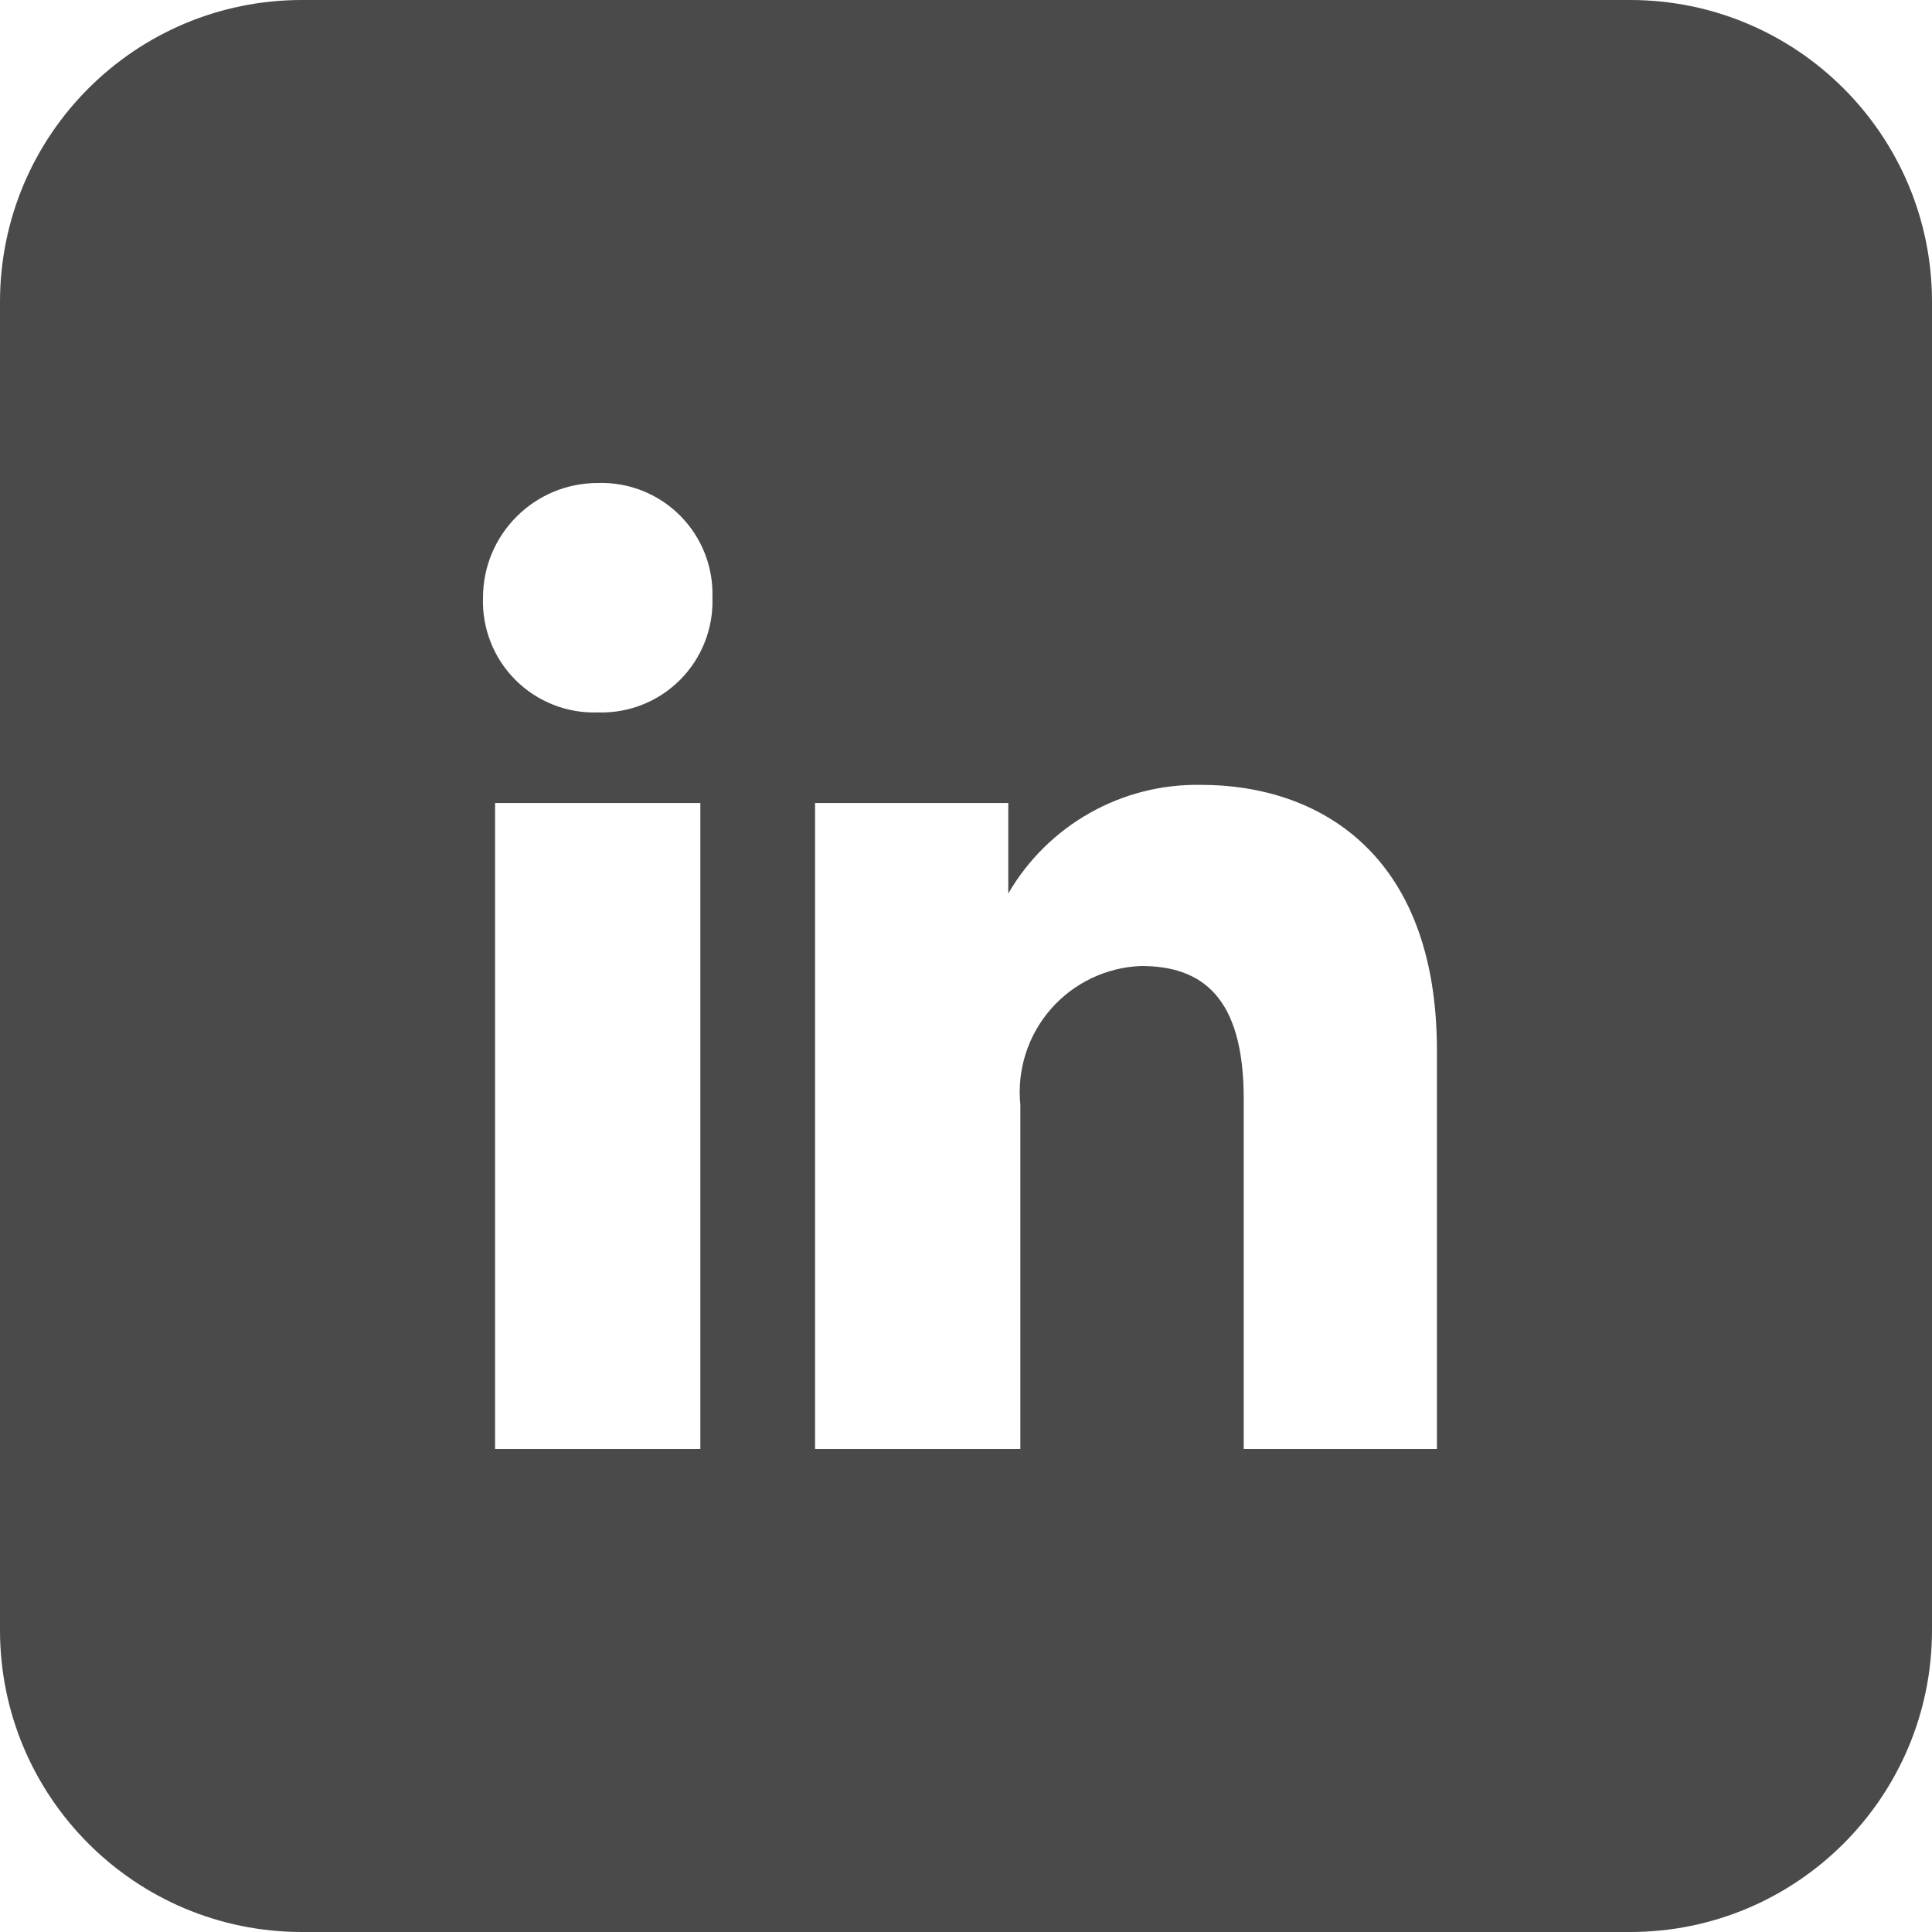
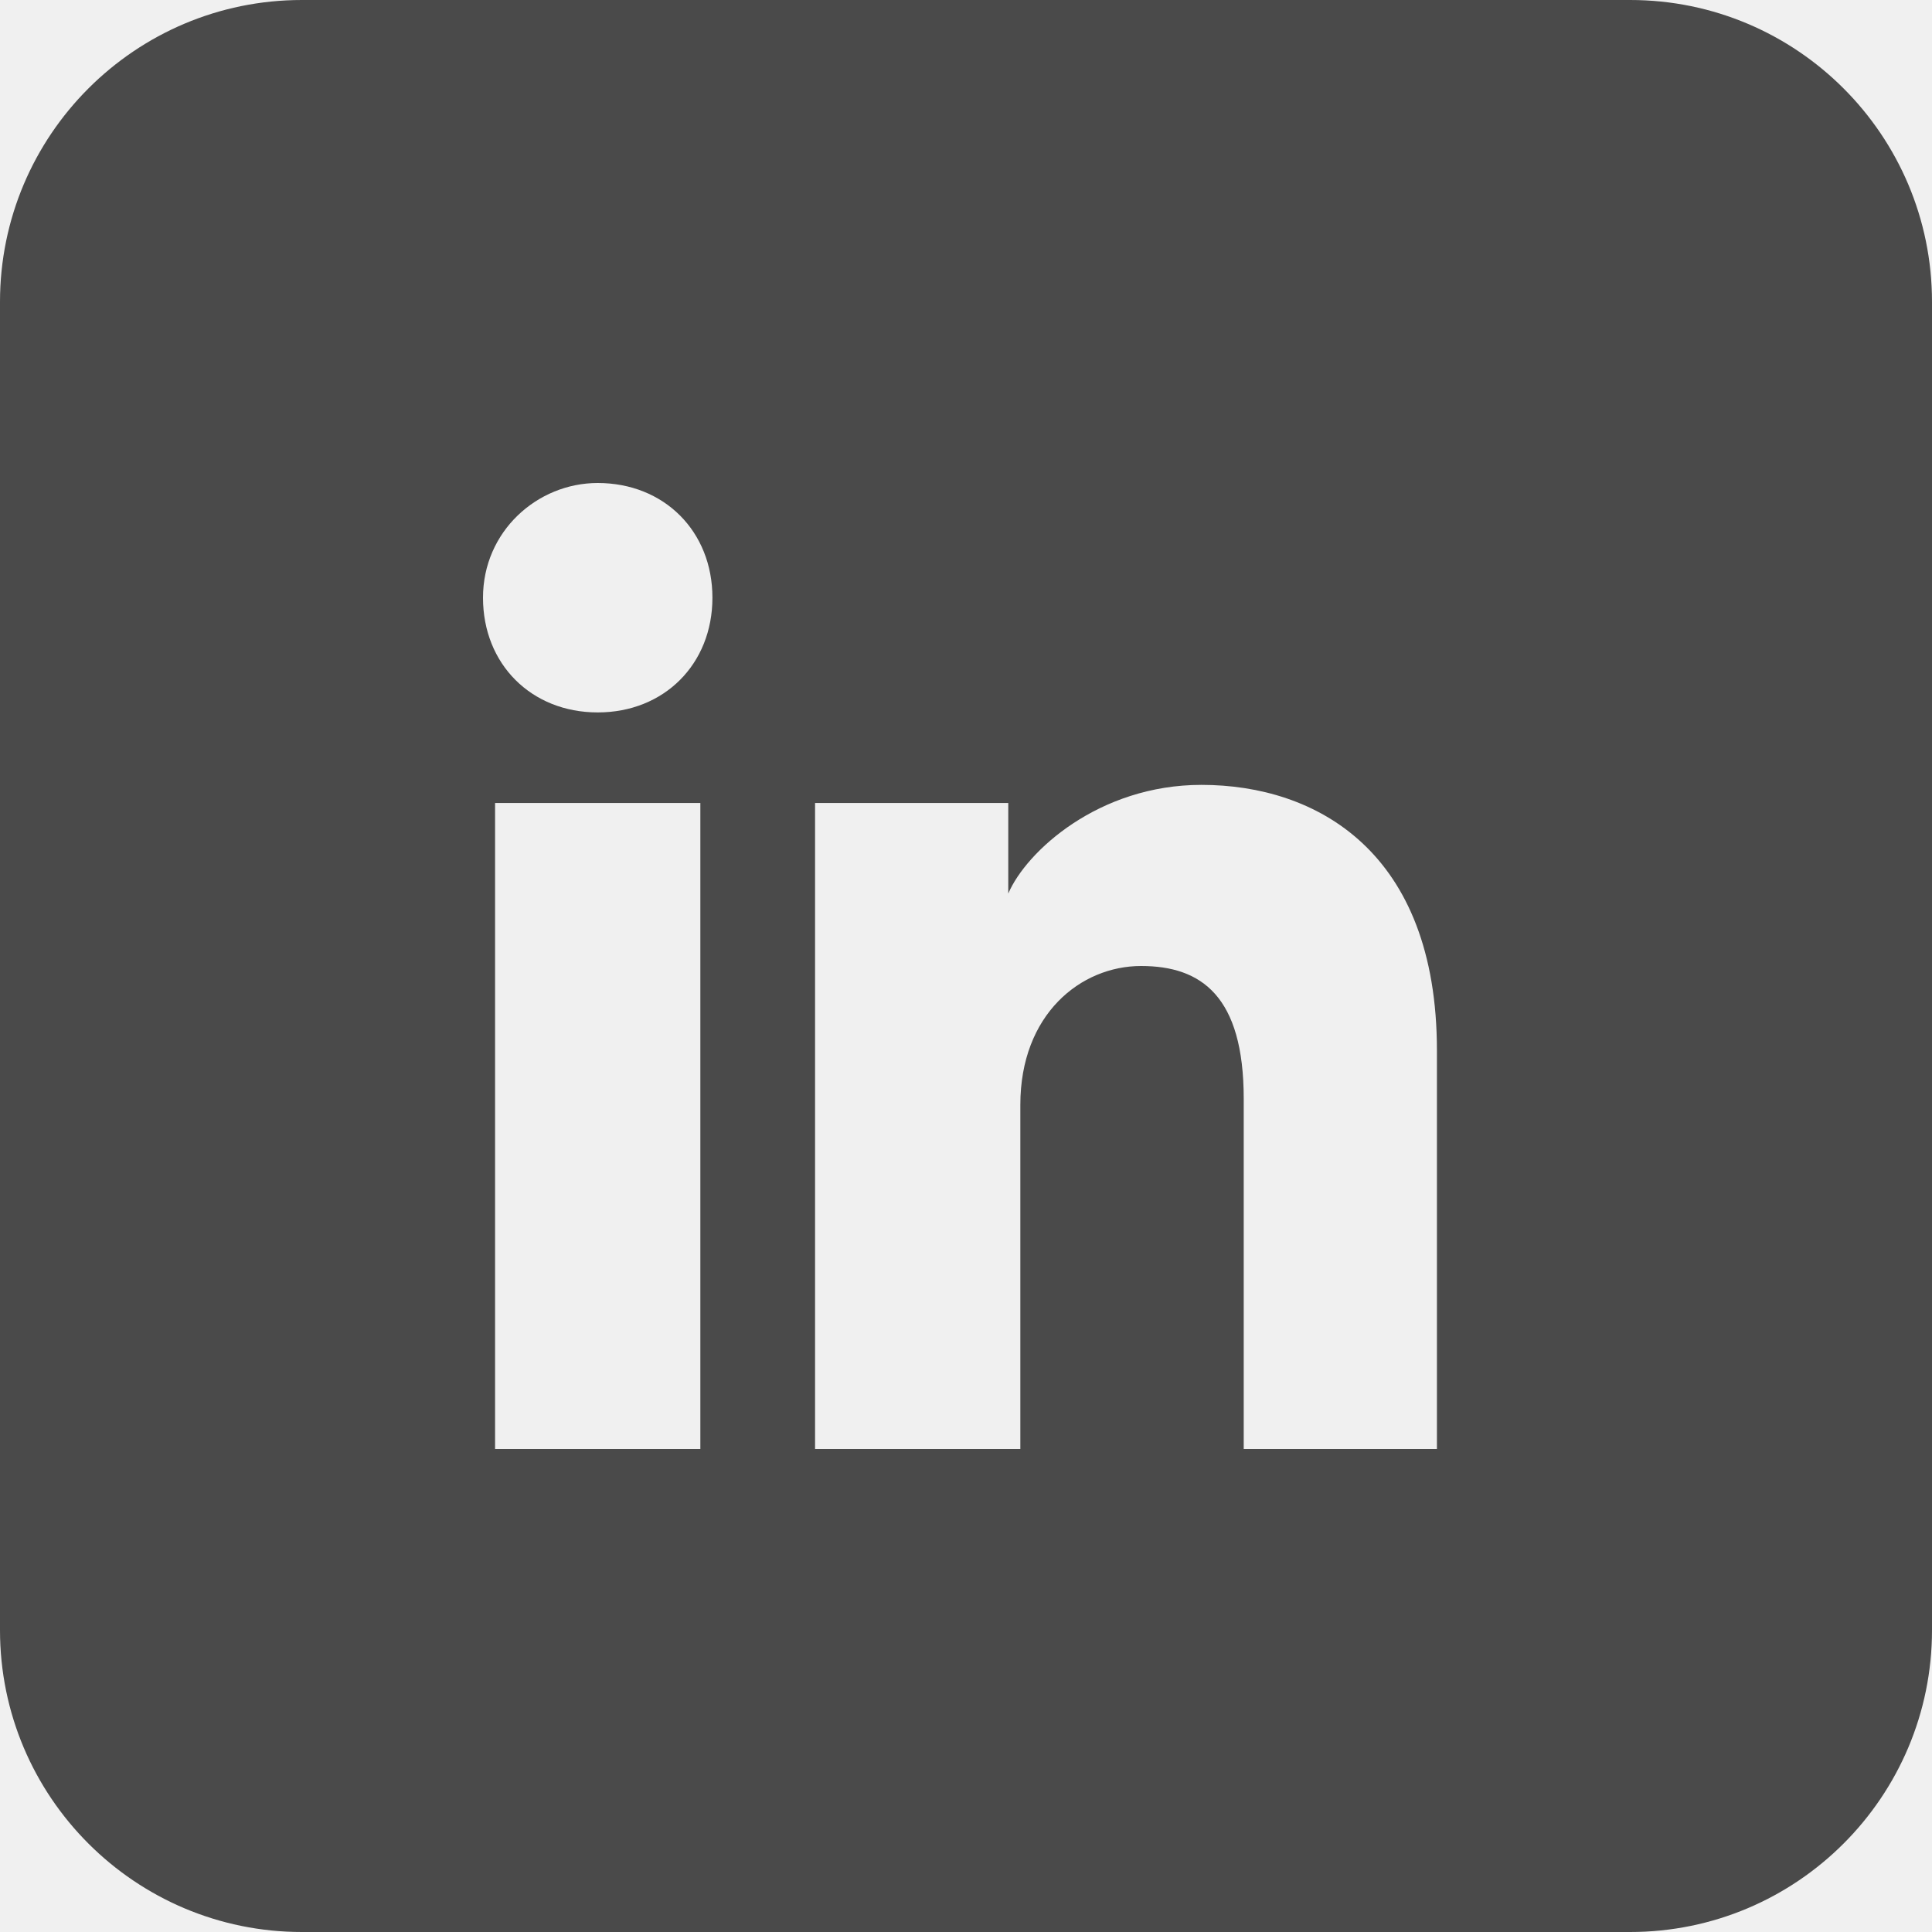
- <svg xmlns="http://www.w3.org/2000/svg" width="32" height="32" viewBox="0 0 32 32">
-   <defs>
-     <clipPath id="clip-Custom_Size_1">
-       <rect width="32" height="32" />
-     </clipPath>
-   </defs>
-   <g id="Custom_Size_1" data-name="Custom Size – 1" clip-path="url(#clip-Custom_Size_1)">
-     <rect width="32" height="32" fill="#fff" />
-     <path id="Path_1" data-name="Path 1" d="M0,5A5,5,0,0,1,5,0H27a5,5,0,0,1,5,5V27a5,5,0,0,1-5,5H5a5,5,0,0,1-5-5Zm8.2,8.3V24h3.4V13.3ZM8,9.9a1.839,1.839,0,0,0,1.9,1.9,1.839,1.839,0,0,0,1.9-1.9A1.839,1.839,0,0,0,9.9,8,1.9,1.9,0,0,0,8,9.9ZM20.6,24h3.2V17.4c0-3.3-2-4.4-3.9-4.4a3.613,3.613,0,0,0-3.2,1.8V13.3H13.5V24h3.4V18.3a2.09,2.09,0,0,1,2-2.3c1,0,1.7.5,1.7,2.2Z" fill="#4a4a4a" fill-rule="evenodd" />
-   </g>
+ <svg xmlns="http://www.w3.org/2000/svg" width="32" height="32" viewBox="0 0 32 32" fill="none">
+   <path fill-rule="evenodd" clip-rule="evenodd" d="M0 5C0 2.239 2.239 0 5 0H27C29.761 0 32 2.239 32 5V27C32 29.761 29.761 32 27 32H5C2.239 32 0 29.761 0 27V5ZM8.2 13.3V24H11.6V13.3H8.2ZM8 9.9C8 11 8.8 11.8 9.9 11.8C11 11.8 11.8 11 11.8 9.9C11.8 8.8 11 8 9.9 8C8.9 8 8 8.8 8 9.9ZM20.6 24H23.8V17.4C23.8 14.1 21.8 13 19.9 13C18.2 13 17 14.1 16.7 14.8V13.3H13.5V24H16.9V18.3C16.9 16.8 17.9 16 18.9 16C19.9 16 20.6 16.5 20.6 18.2V24Z" fill="#4A4A4A" />
</svg>
